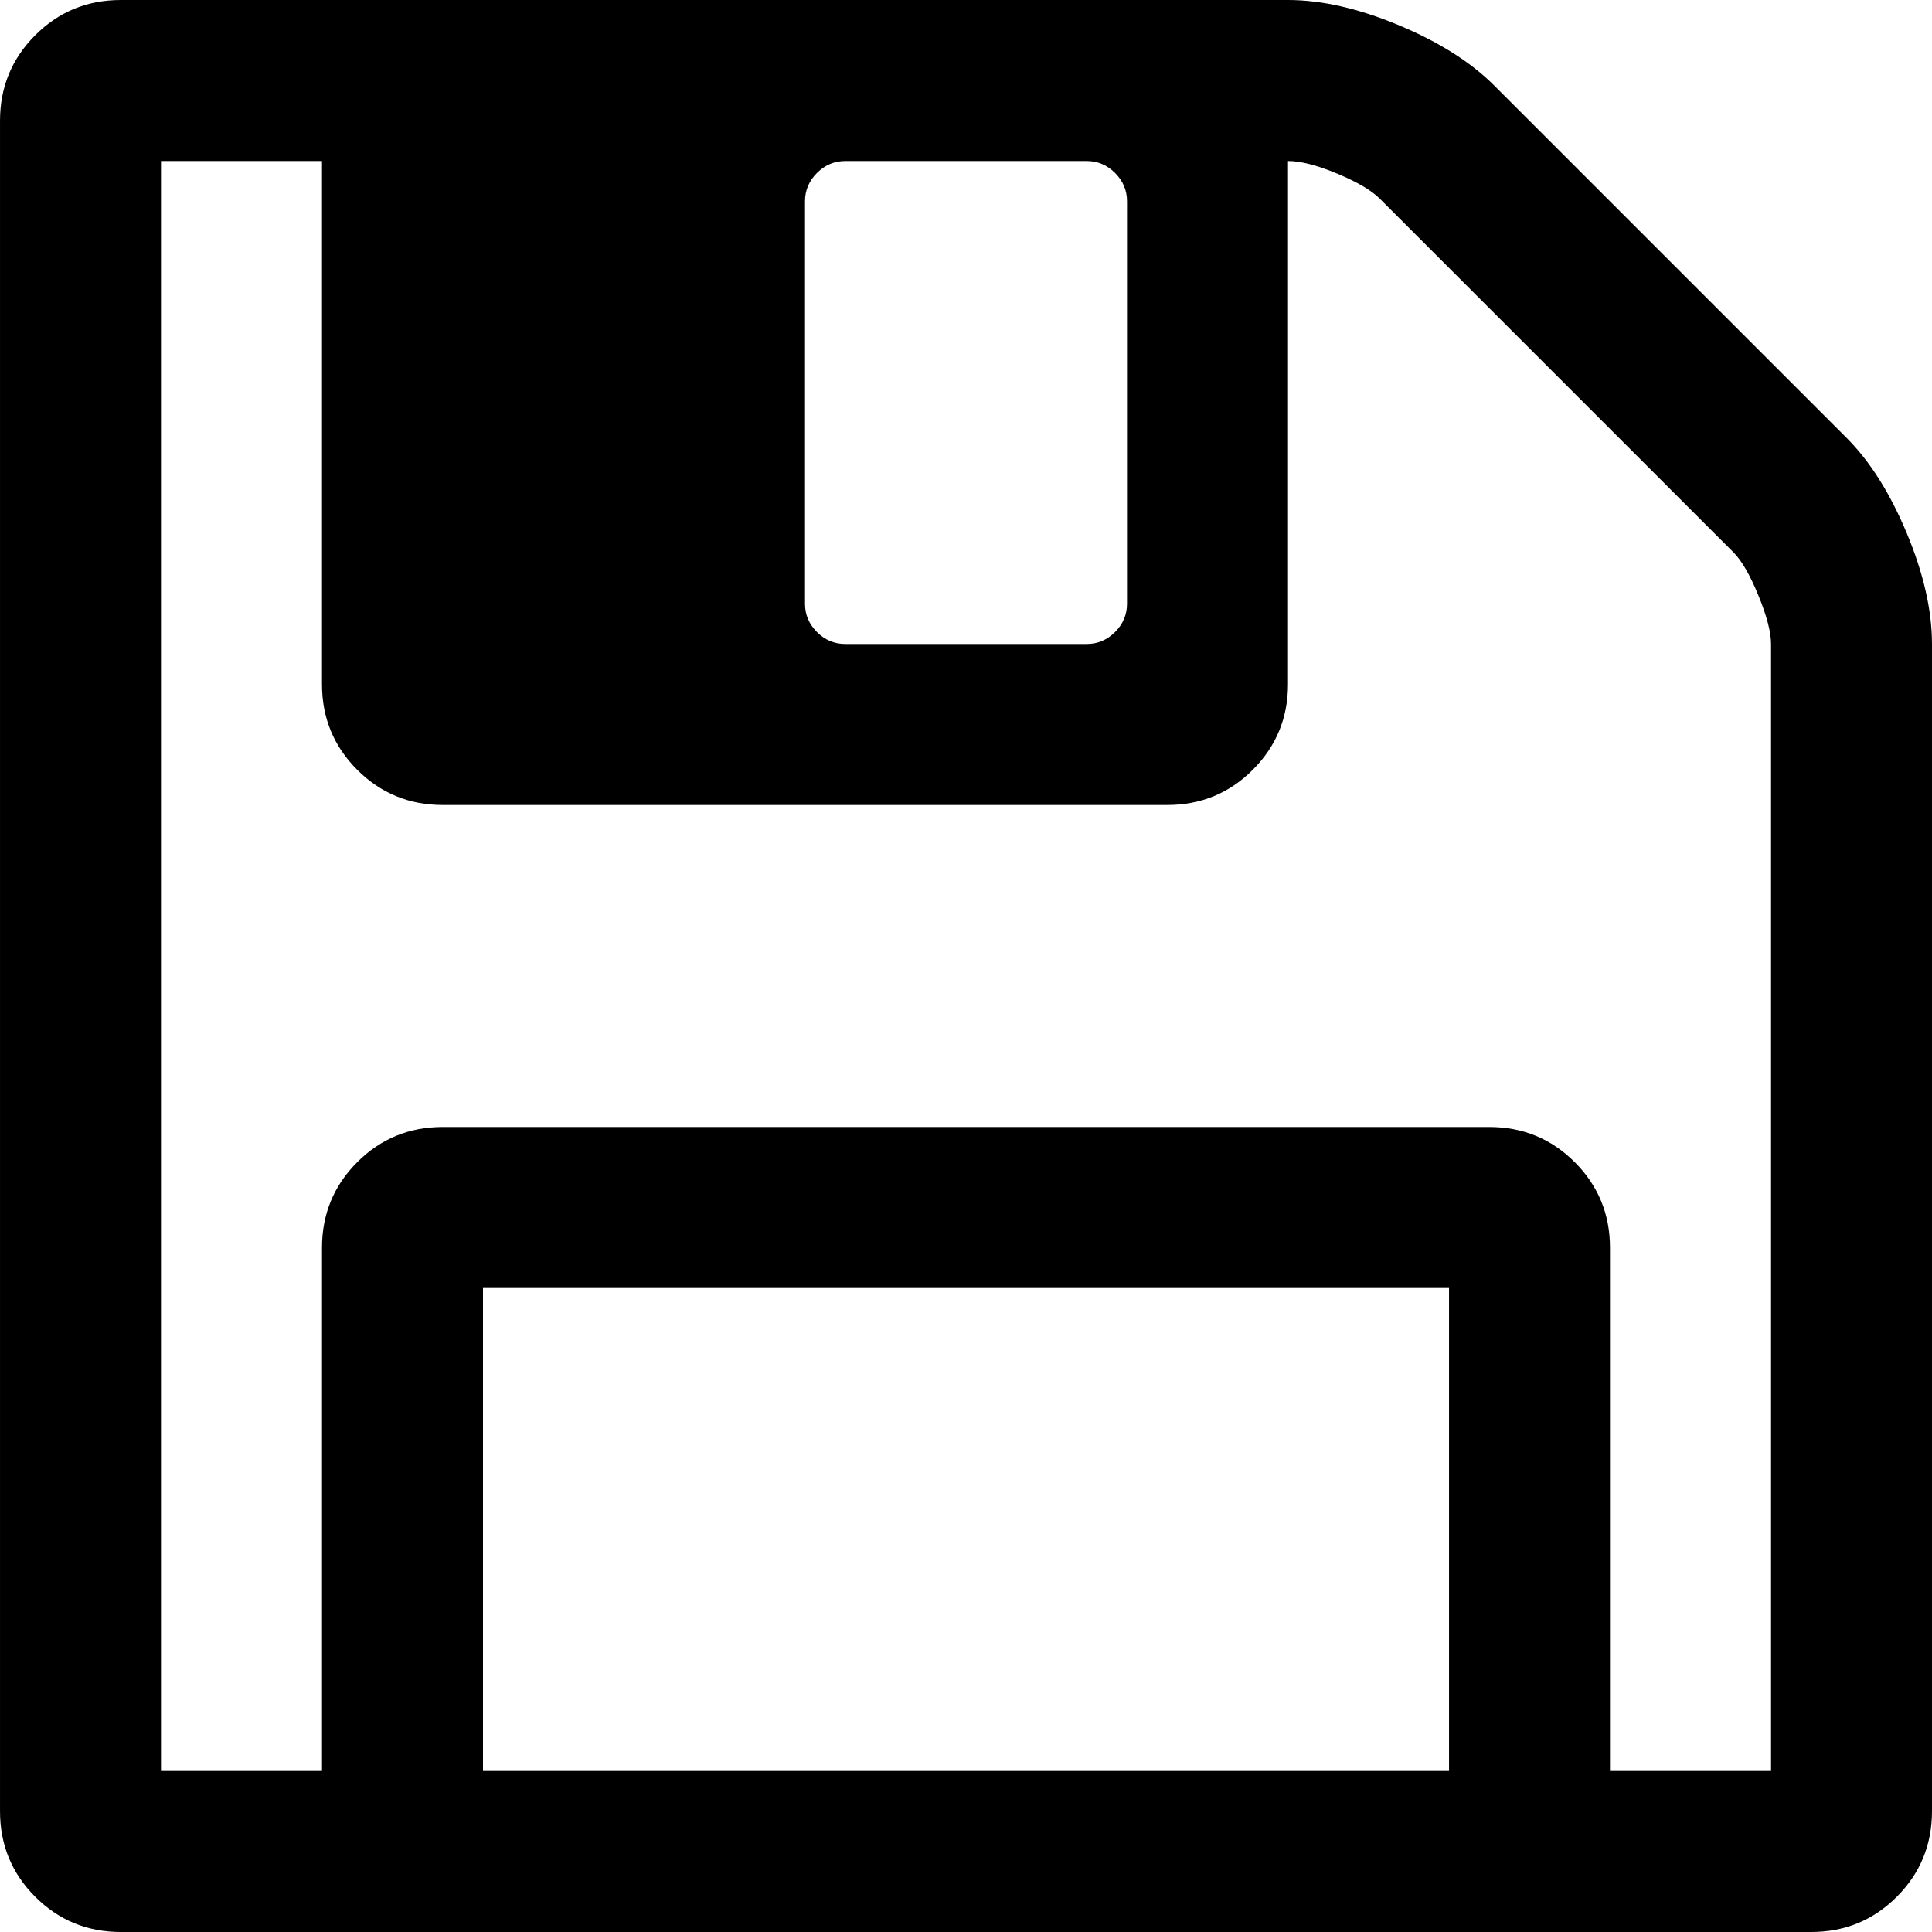
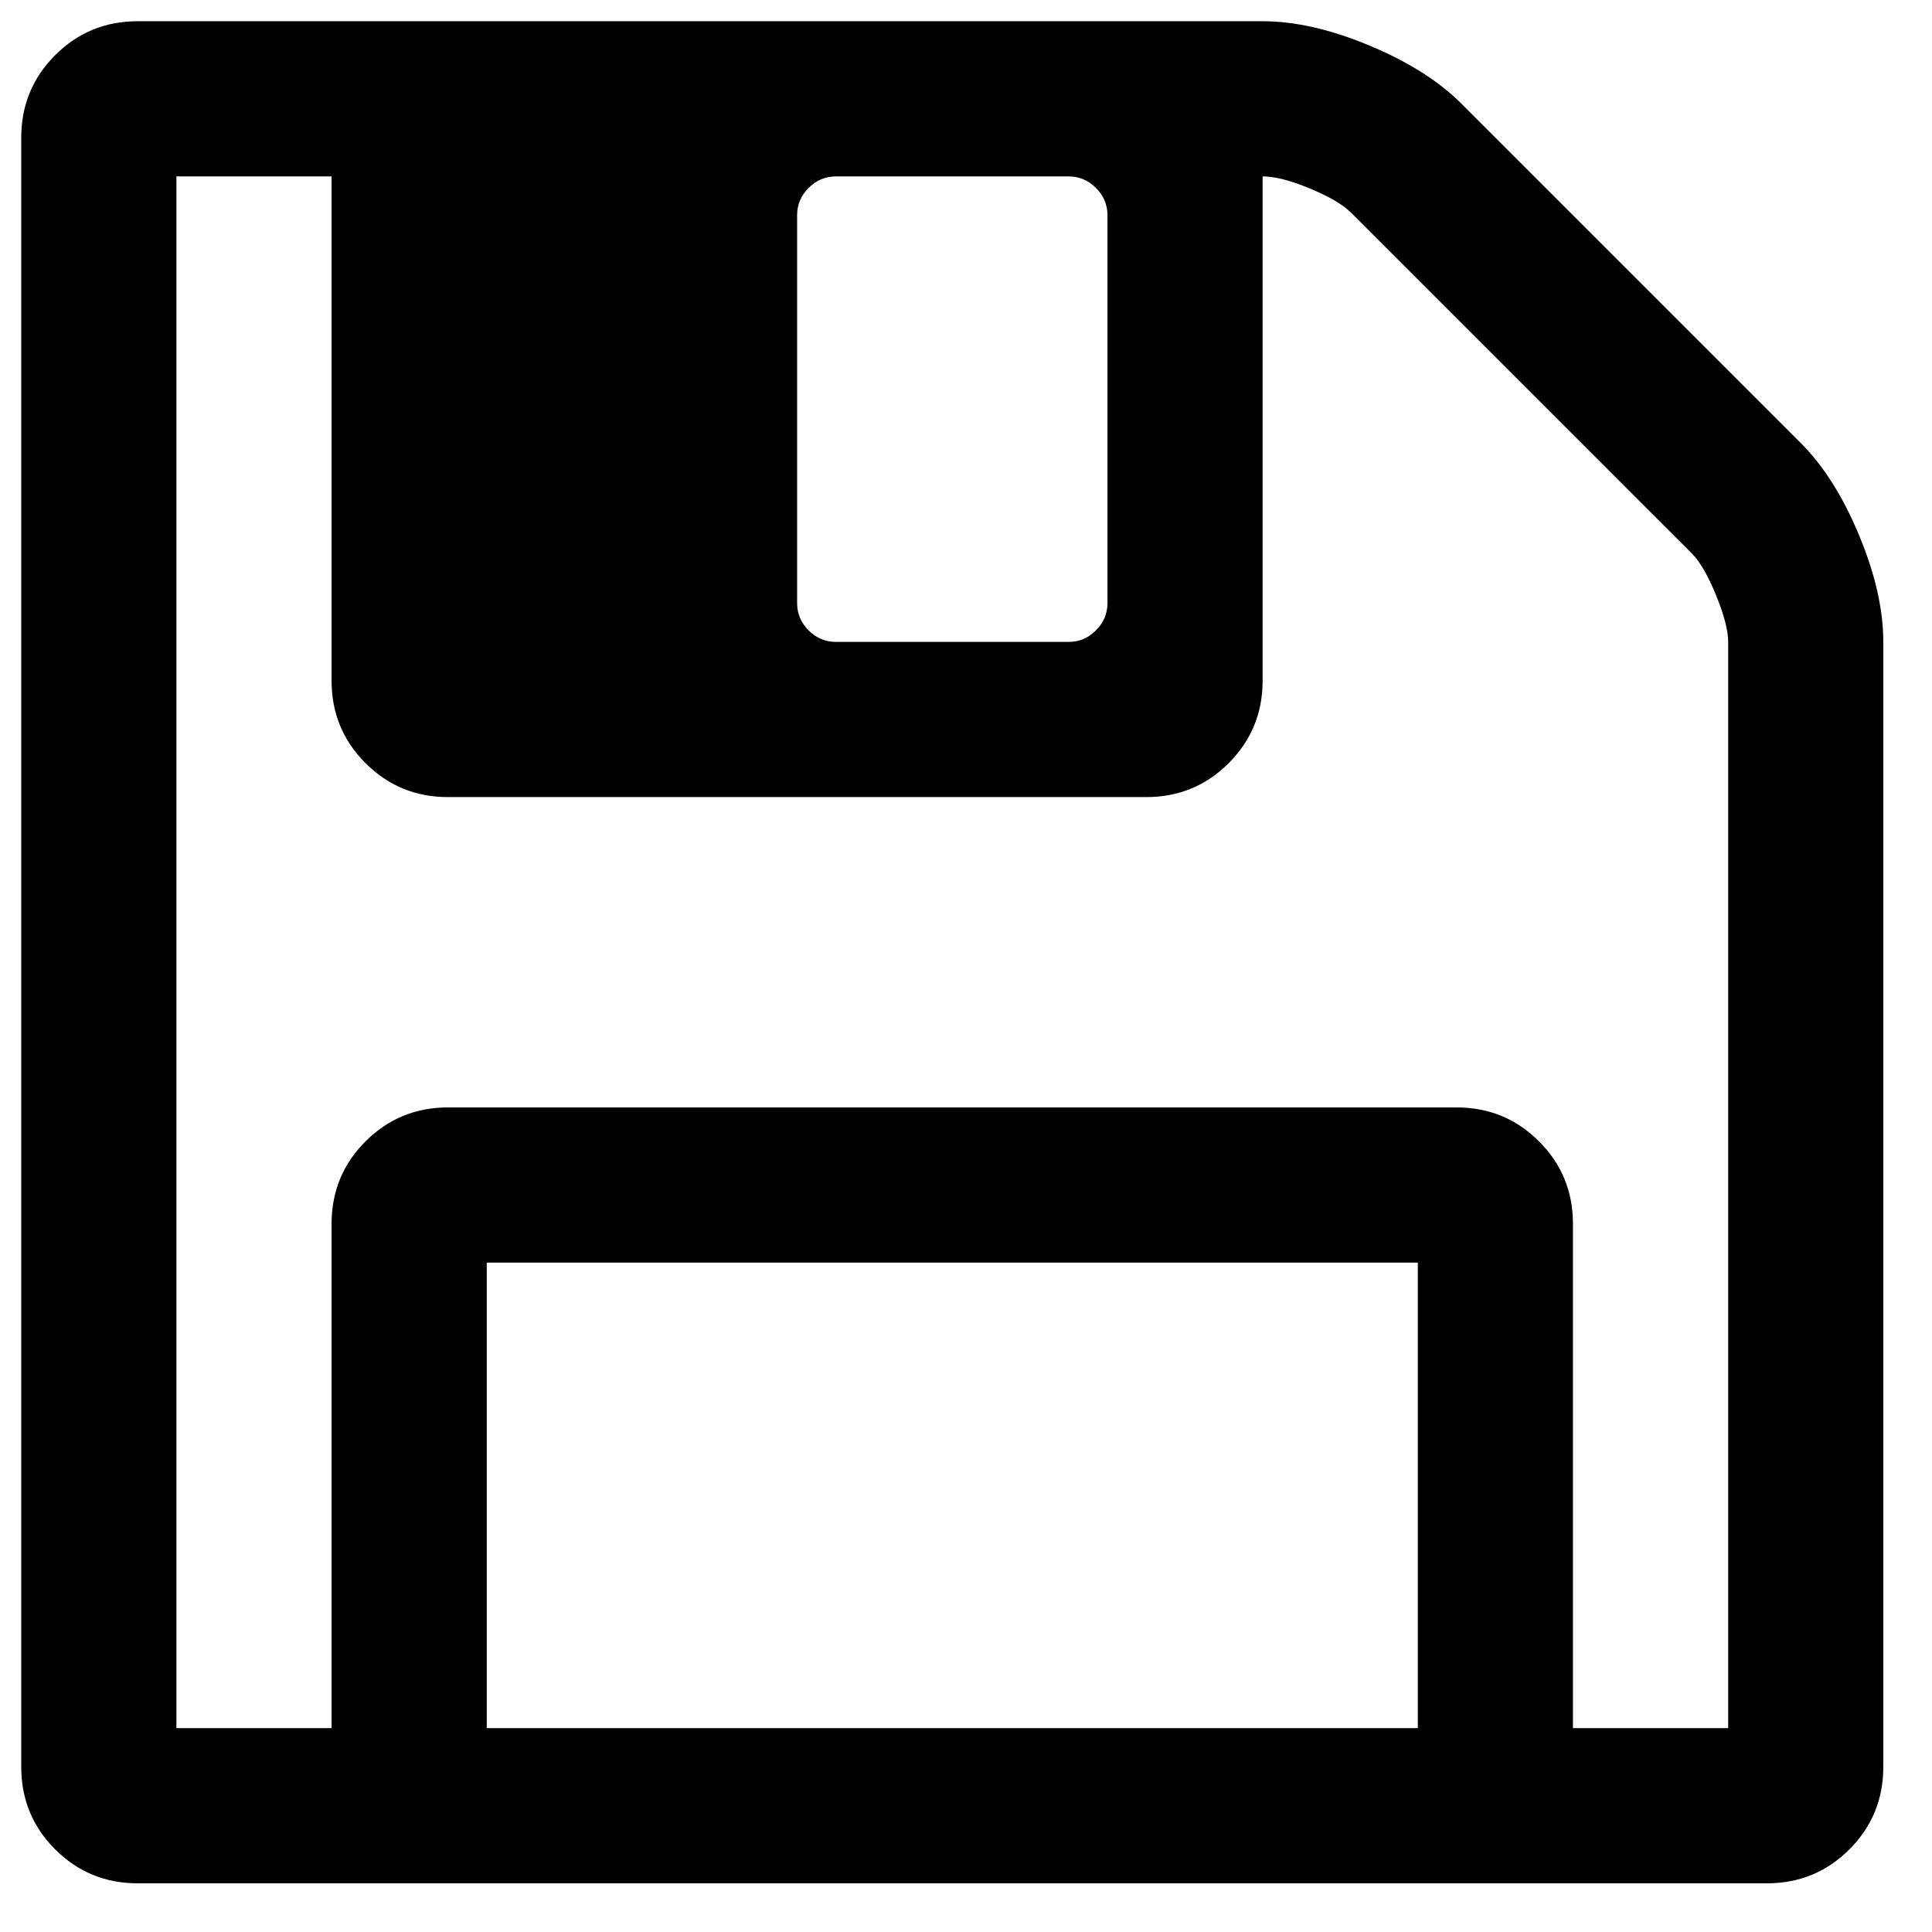
- <svg xmlns="http://www.w3.org/2000/svg" version="1.1" id="Capa_1" x="0px" y="0px" width="438.533px" height="438.533px" viewBox="0 0 438.533 438.533" style="enable-background:new 0 0 438.533 438.533;" xml:space="preserve">
+ <svg xmlns="http://www.w3.org/2000/svg" version="1.1" id="Capa_1" x="0px" y="0px" viewBox="-5 -5 455 455" style="enable-background:new -5 -5 500 500;" xml:space="preserve">
  <g>
    <path d="M432.823,121.049c-3.806-9.132-8.377-16.367-13.709-21.695l-79.941-79.942c-5.325-5.325-12.56-9.895-21.696-13.704   C308.346,1.903,299.969,0,292.357,0H27.409C19.798,0,13.325,2.663,7.995,7.993c-5.33,5.327-7.992,11.799-7.992,19.414v383.719   c0,7.617,2.662,14.089,7.992,19.417c5.33,5.325,11.803,7.991,19.414,7.991h383.718c7.618,0,14.089-2.666,19.417-7.991   c5.325-5.328,7.987-11.8,7.987-19.417V146.178C438.531,138.562,436.629,130.188,432.823,121.049z M182.725,45.677   c0-2.474,0.905-4.611,2.714-6.423c1.807-1.804,3.949-2.708,6.423-2.708h54.819c2.468,0,4.609,0.902,6.417,2.708   c1.813,1.812,2.717,3.949,2.717,6.423v91.362c0,2.478-0.91,4.618-2.717,6.427c-1.808,1.803-3.949,2.708-6.417,2.708h-54.819   c-2.474,0-4.617-0.902-6.423-2.708c-1.809-1.812-2.714-3.949-2.714-6.427V45.677z M328.906,401.991H109.633V292.355h219.273   V401.991z M402,401.991h-36.552h-0.007V283.218c0-7.617-2.663-14.085-7.991-19.417c-5.328-5.328-11.8-7.994-19.41-7.994H100.498   c-7.614,0-14.087,2.666-19.417,7.994c-5.327,5.328-7.992,11.8-7.992,19.417v118.773H36.544V36.542h36.544v118.771   c0,7.615,2.662,14.084,7.992,19.414c5.33,5.327,11.803,7.993,19.417,7.993h164.456c7.61,0,14.089-2.666,19.41-7.993   c5.325-5.327,7.994-11.799,7.994-19.414V36.542c2.854,0,6.563,0.95,11.136,2.853c4.572,1.902,7.806,3.805,9.709,5.708l80.232,80.23   c1.902,1.903,3.806,5.19,5.708,9.851c1.909,4.665,2.857,8.33,2.857,10.994V401.991z" />
  </g>
  <g>
</g>
  <g>
</g>
  <g>
</g>
  <g>
</g>
  <g>
</g>
  <g>
</g>
  <g>
</g>
  <g>
</g>
  <g>
</g>
  <g>
</g>
  <g>
</g>
  <g>
</g>
  <g>
</g>
  <g>
</g>
  <g>
</g>
</svg>
